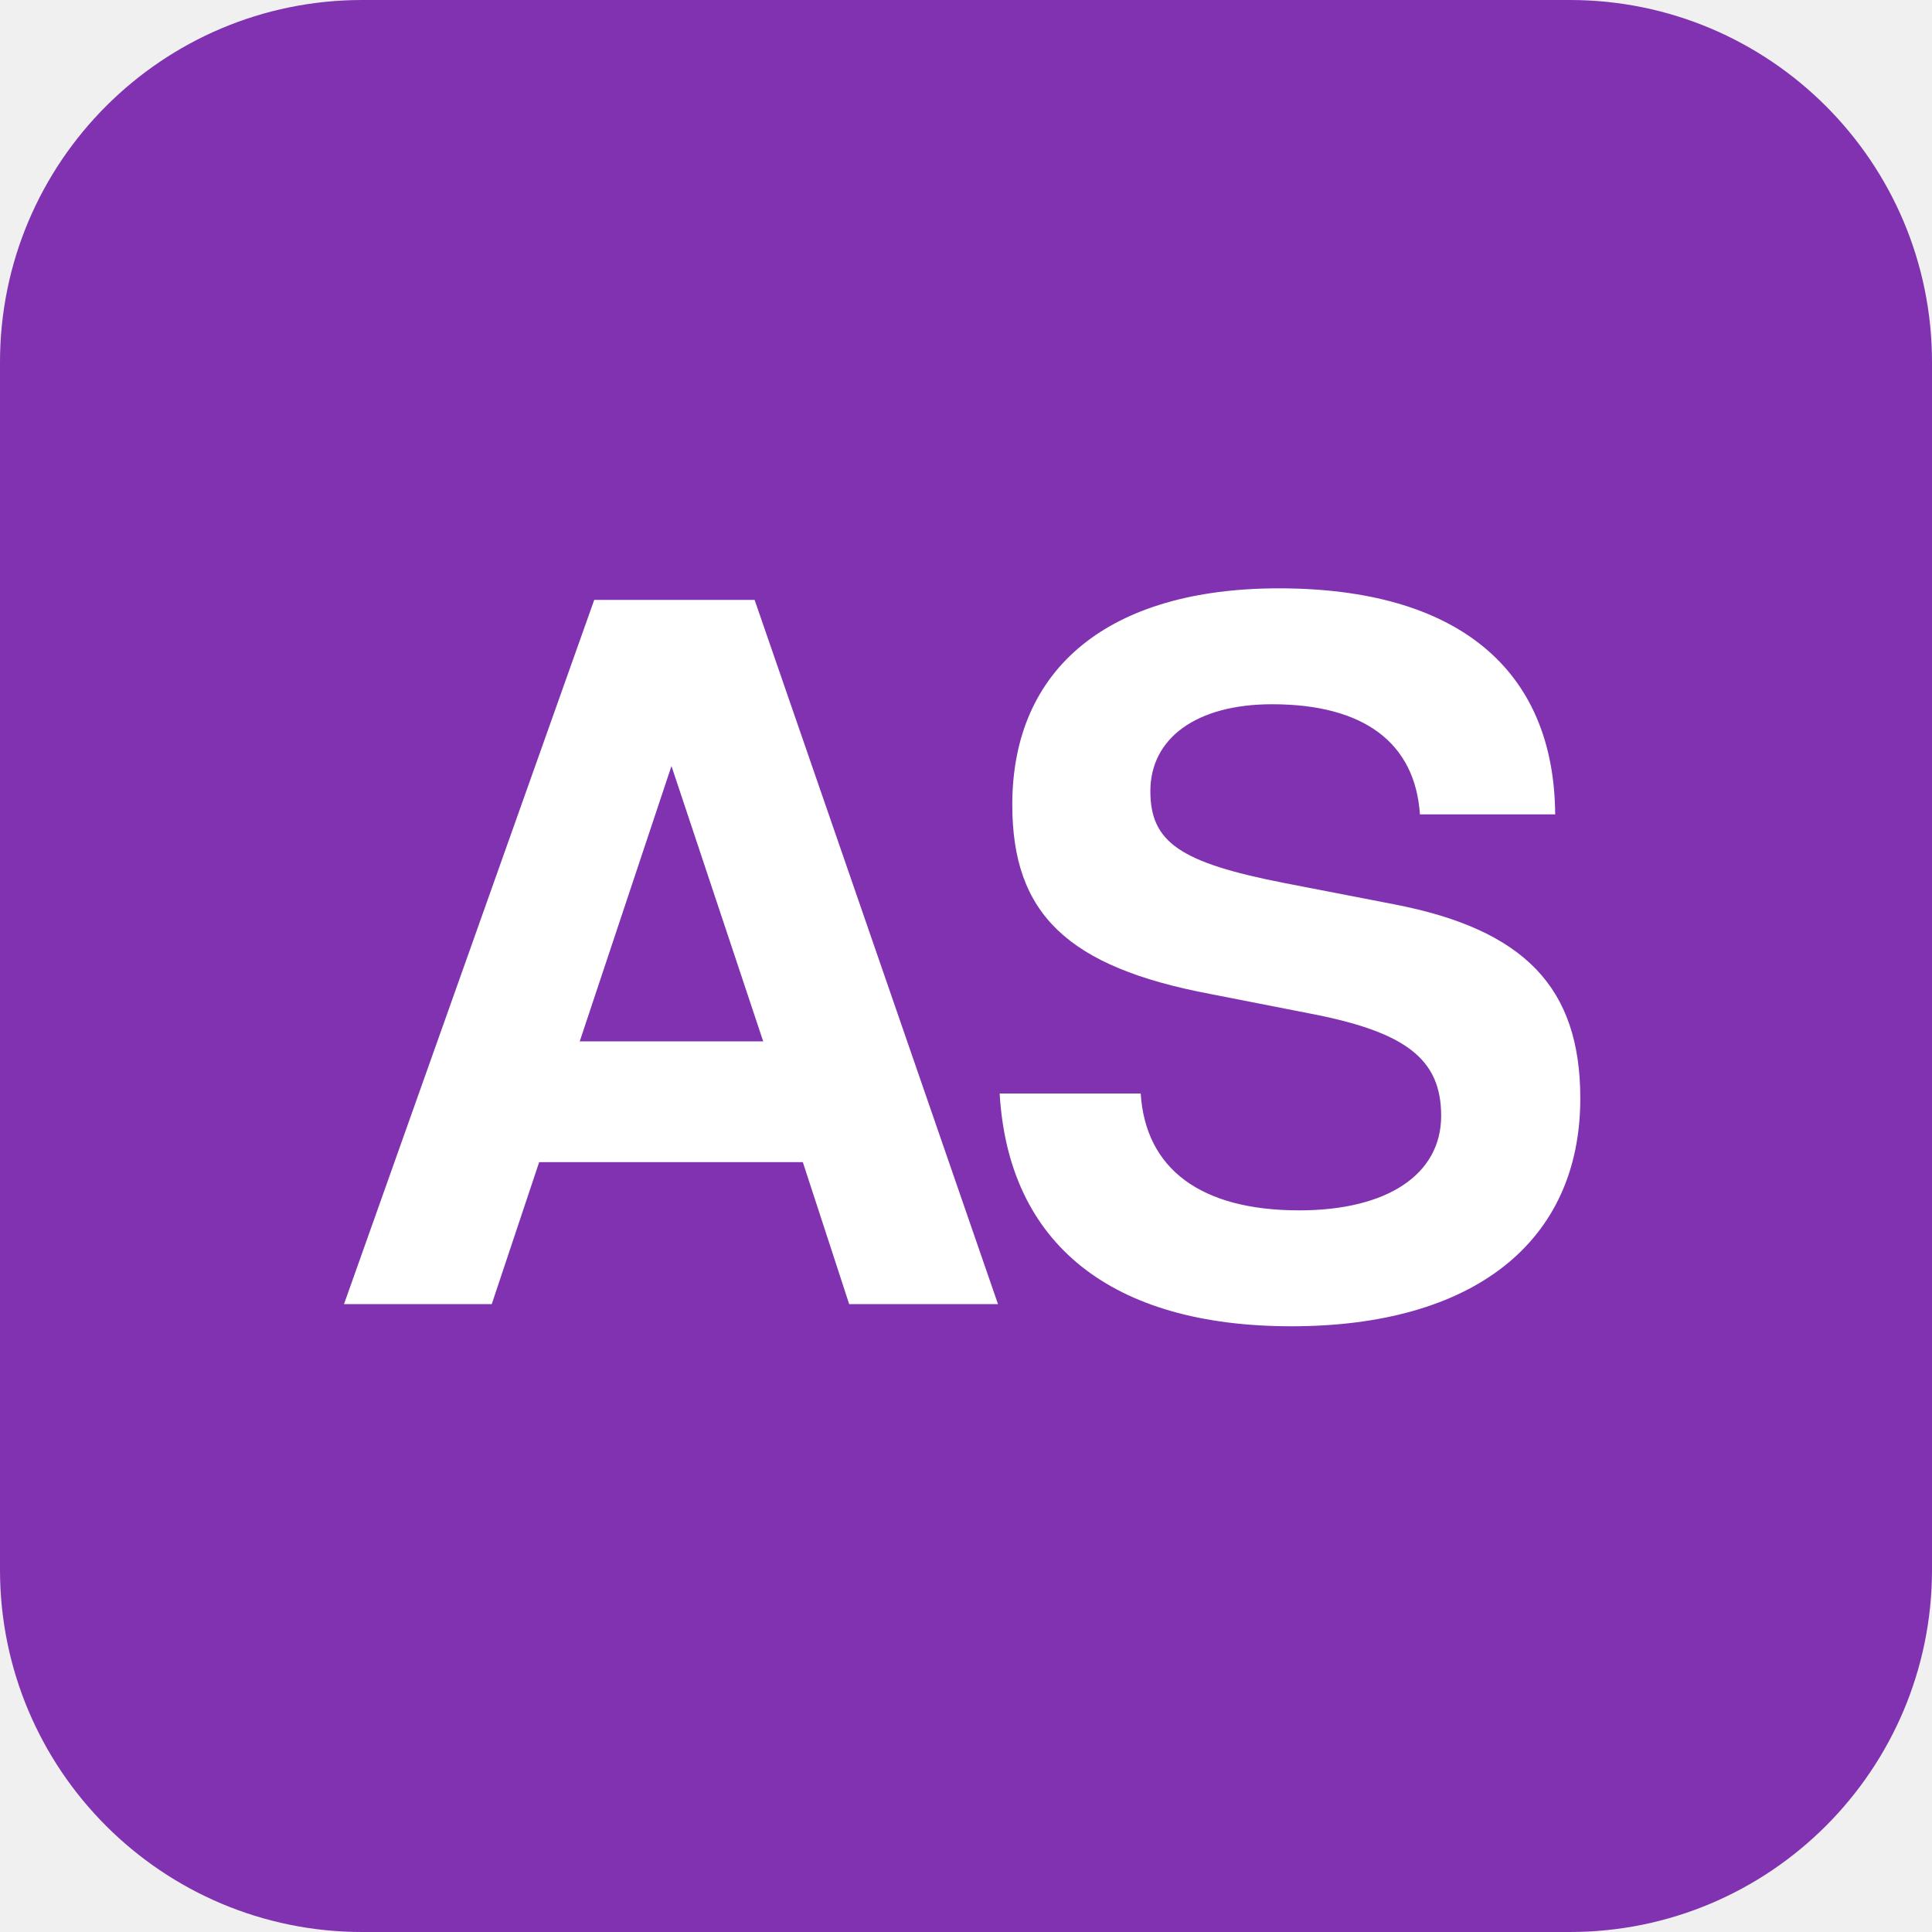
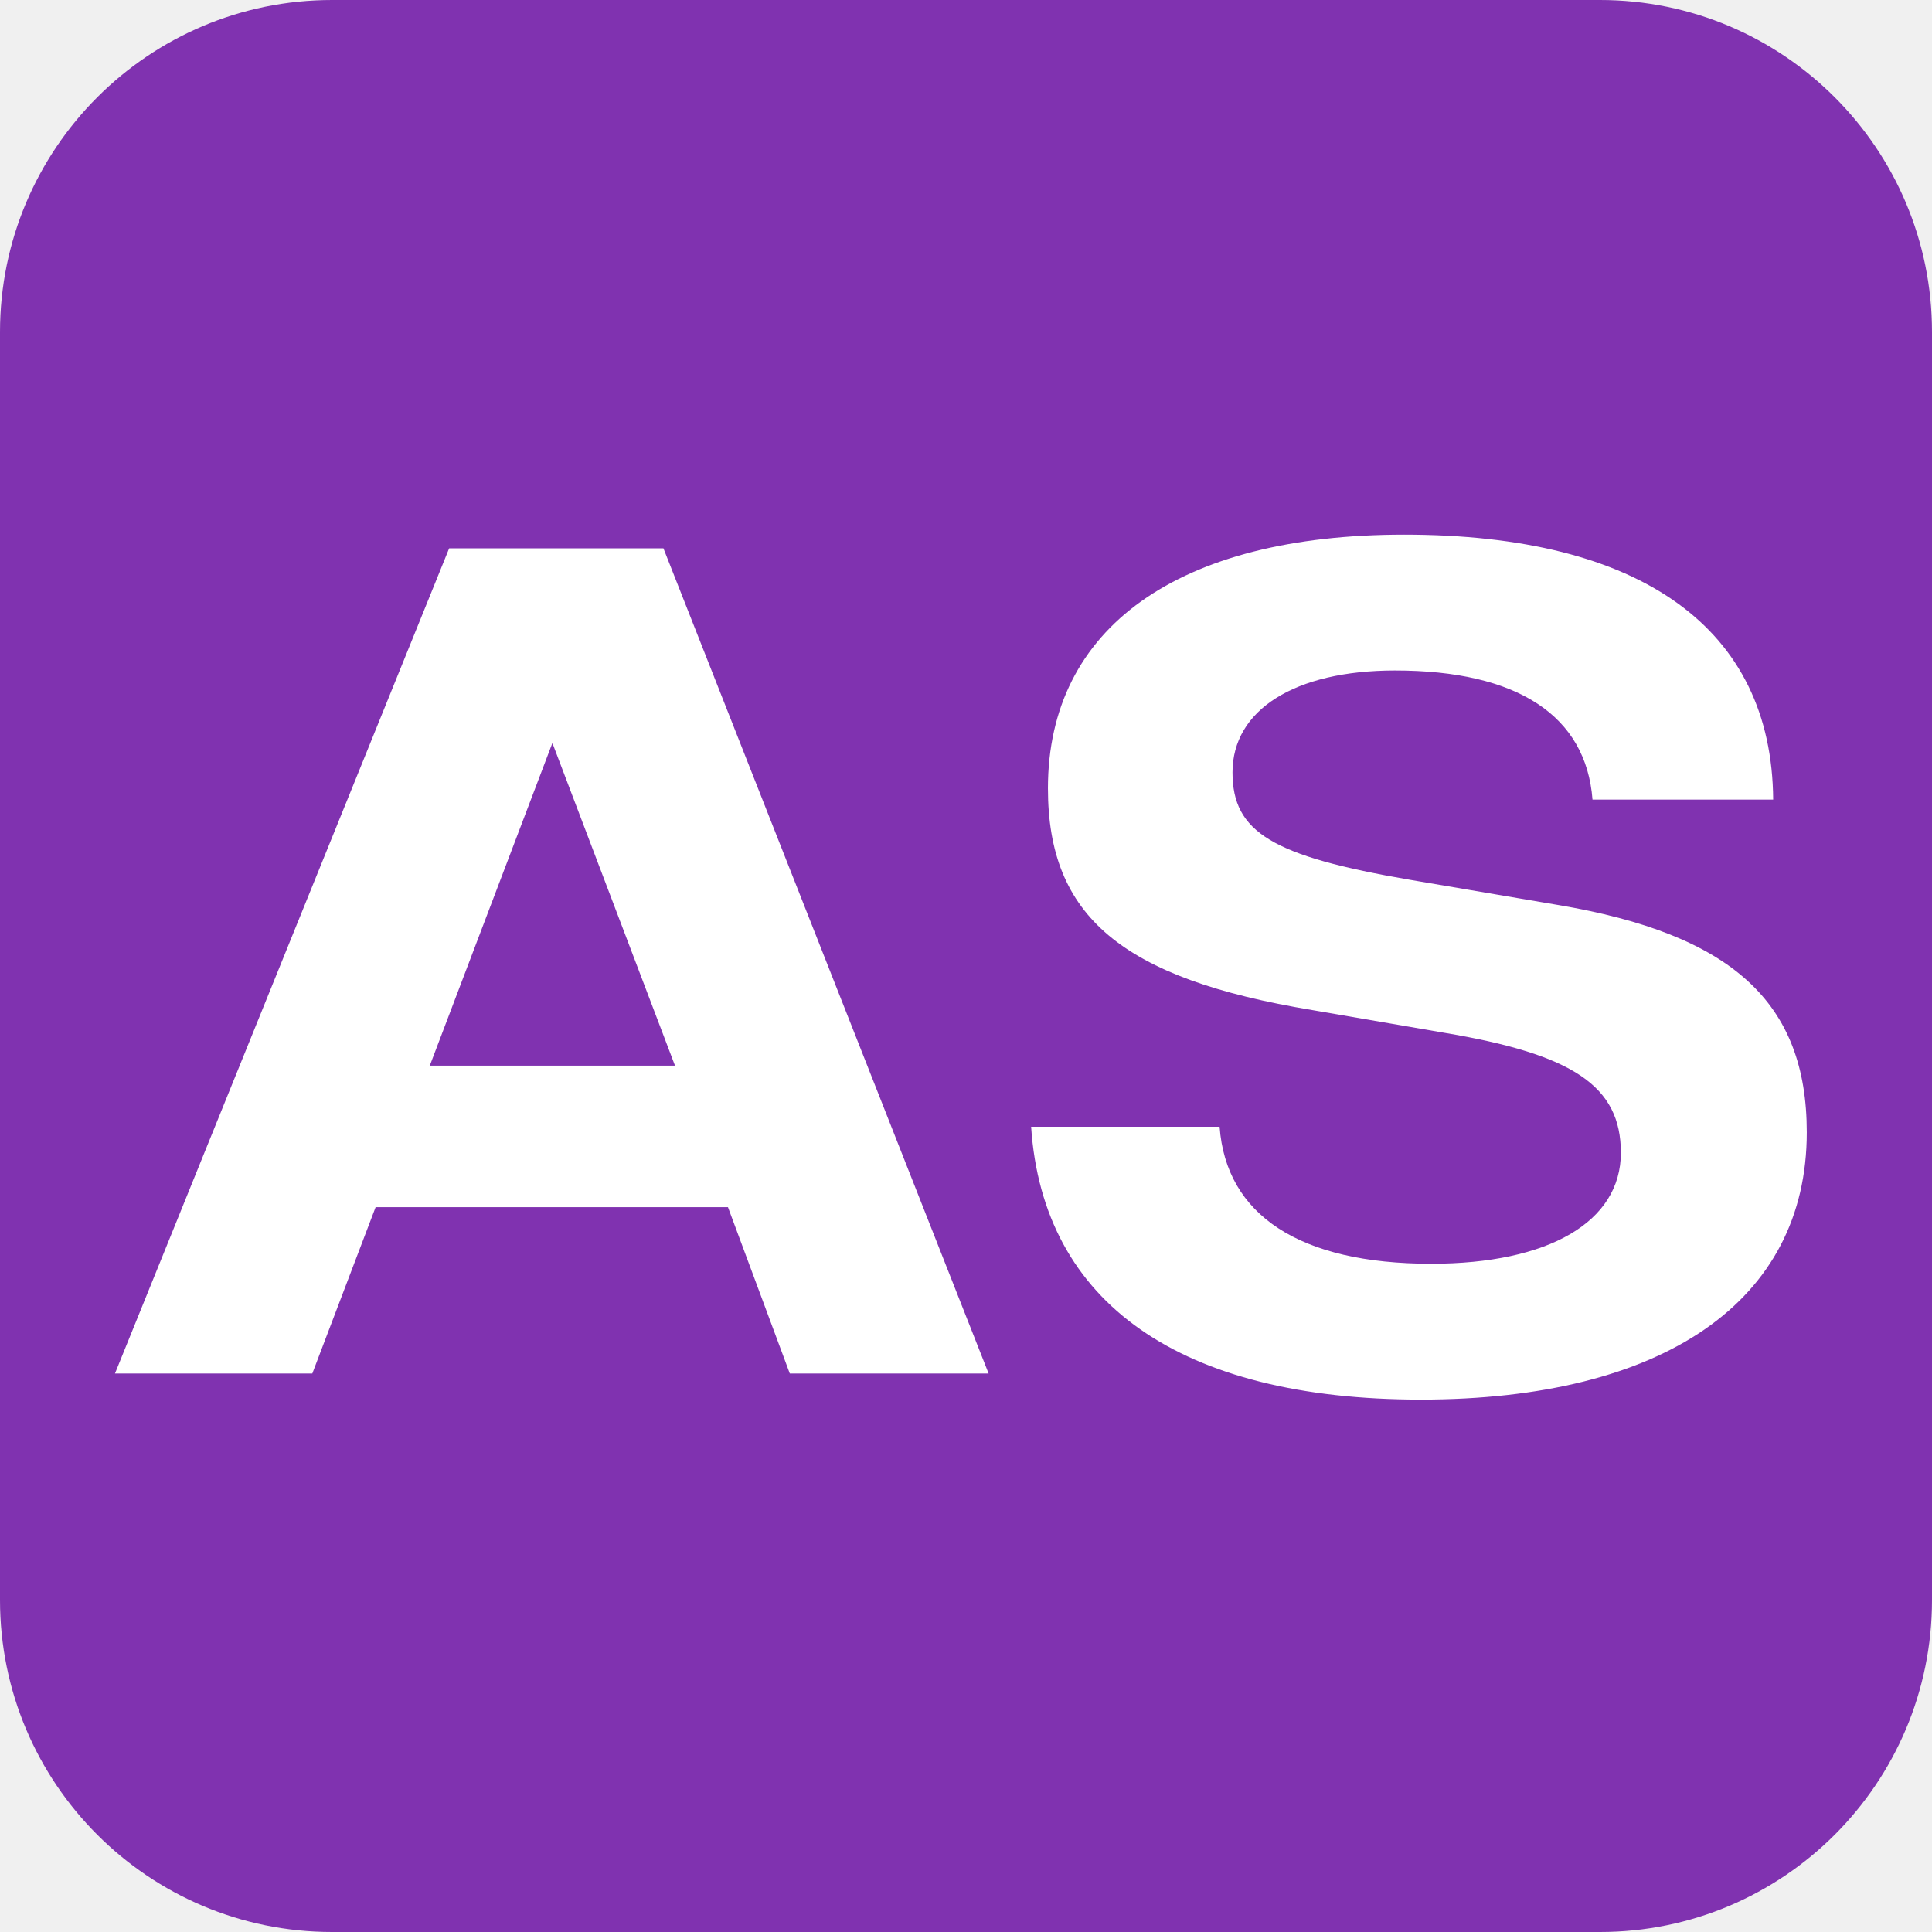
<svg xmlns="http://www.w3.org/2000/svg" width="256" height="256" viewBox="0 0 256 256">
-   <rect width="256" height="256" rx="48" fill="#8032B0" />
-   <text x="128" y="128" dy="0.35em" text-anchor="middle" fill="#FFFFFF" font-family="Helvetica Neue, Helvetica, Arial, sans-serif" font-weight="700" font-size="128" letter-spacing="-4">AS</text>
+   <rect width="256" height="256" rx="44" fill="#8032B0" />
+   <text x="128" y="128" dy="0.36em" text-anchor="middle" fill="#FFFFFF" font-family="Helvetica Neue, Helvetica, Arial, sans-serif" font-weight="700" font-size="150" transform="translate(128 0) scale(1.14 1) translate(-128 0)">AS</text>
</svg>
